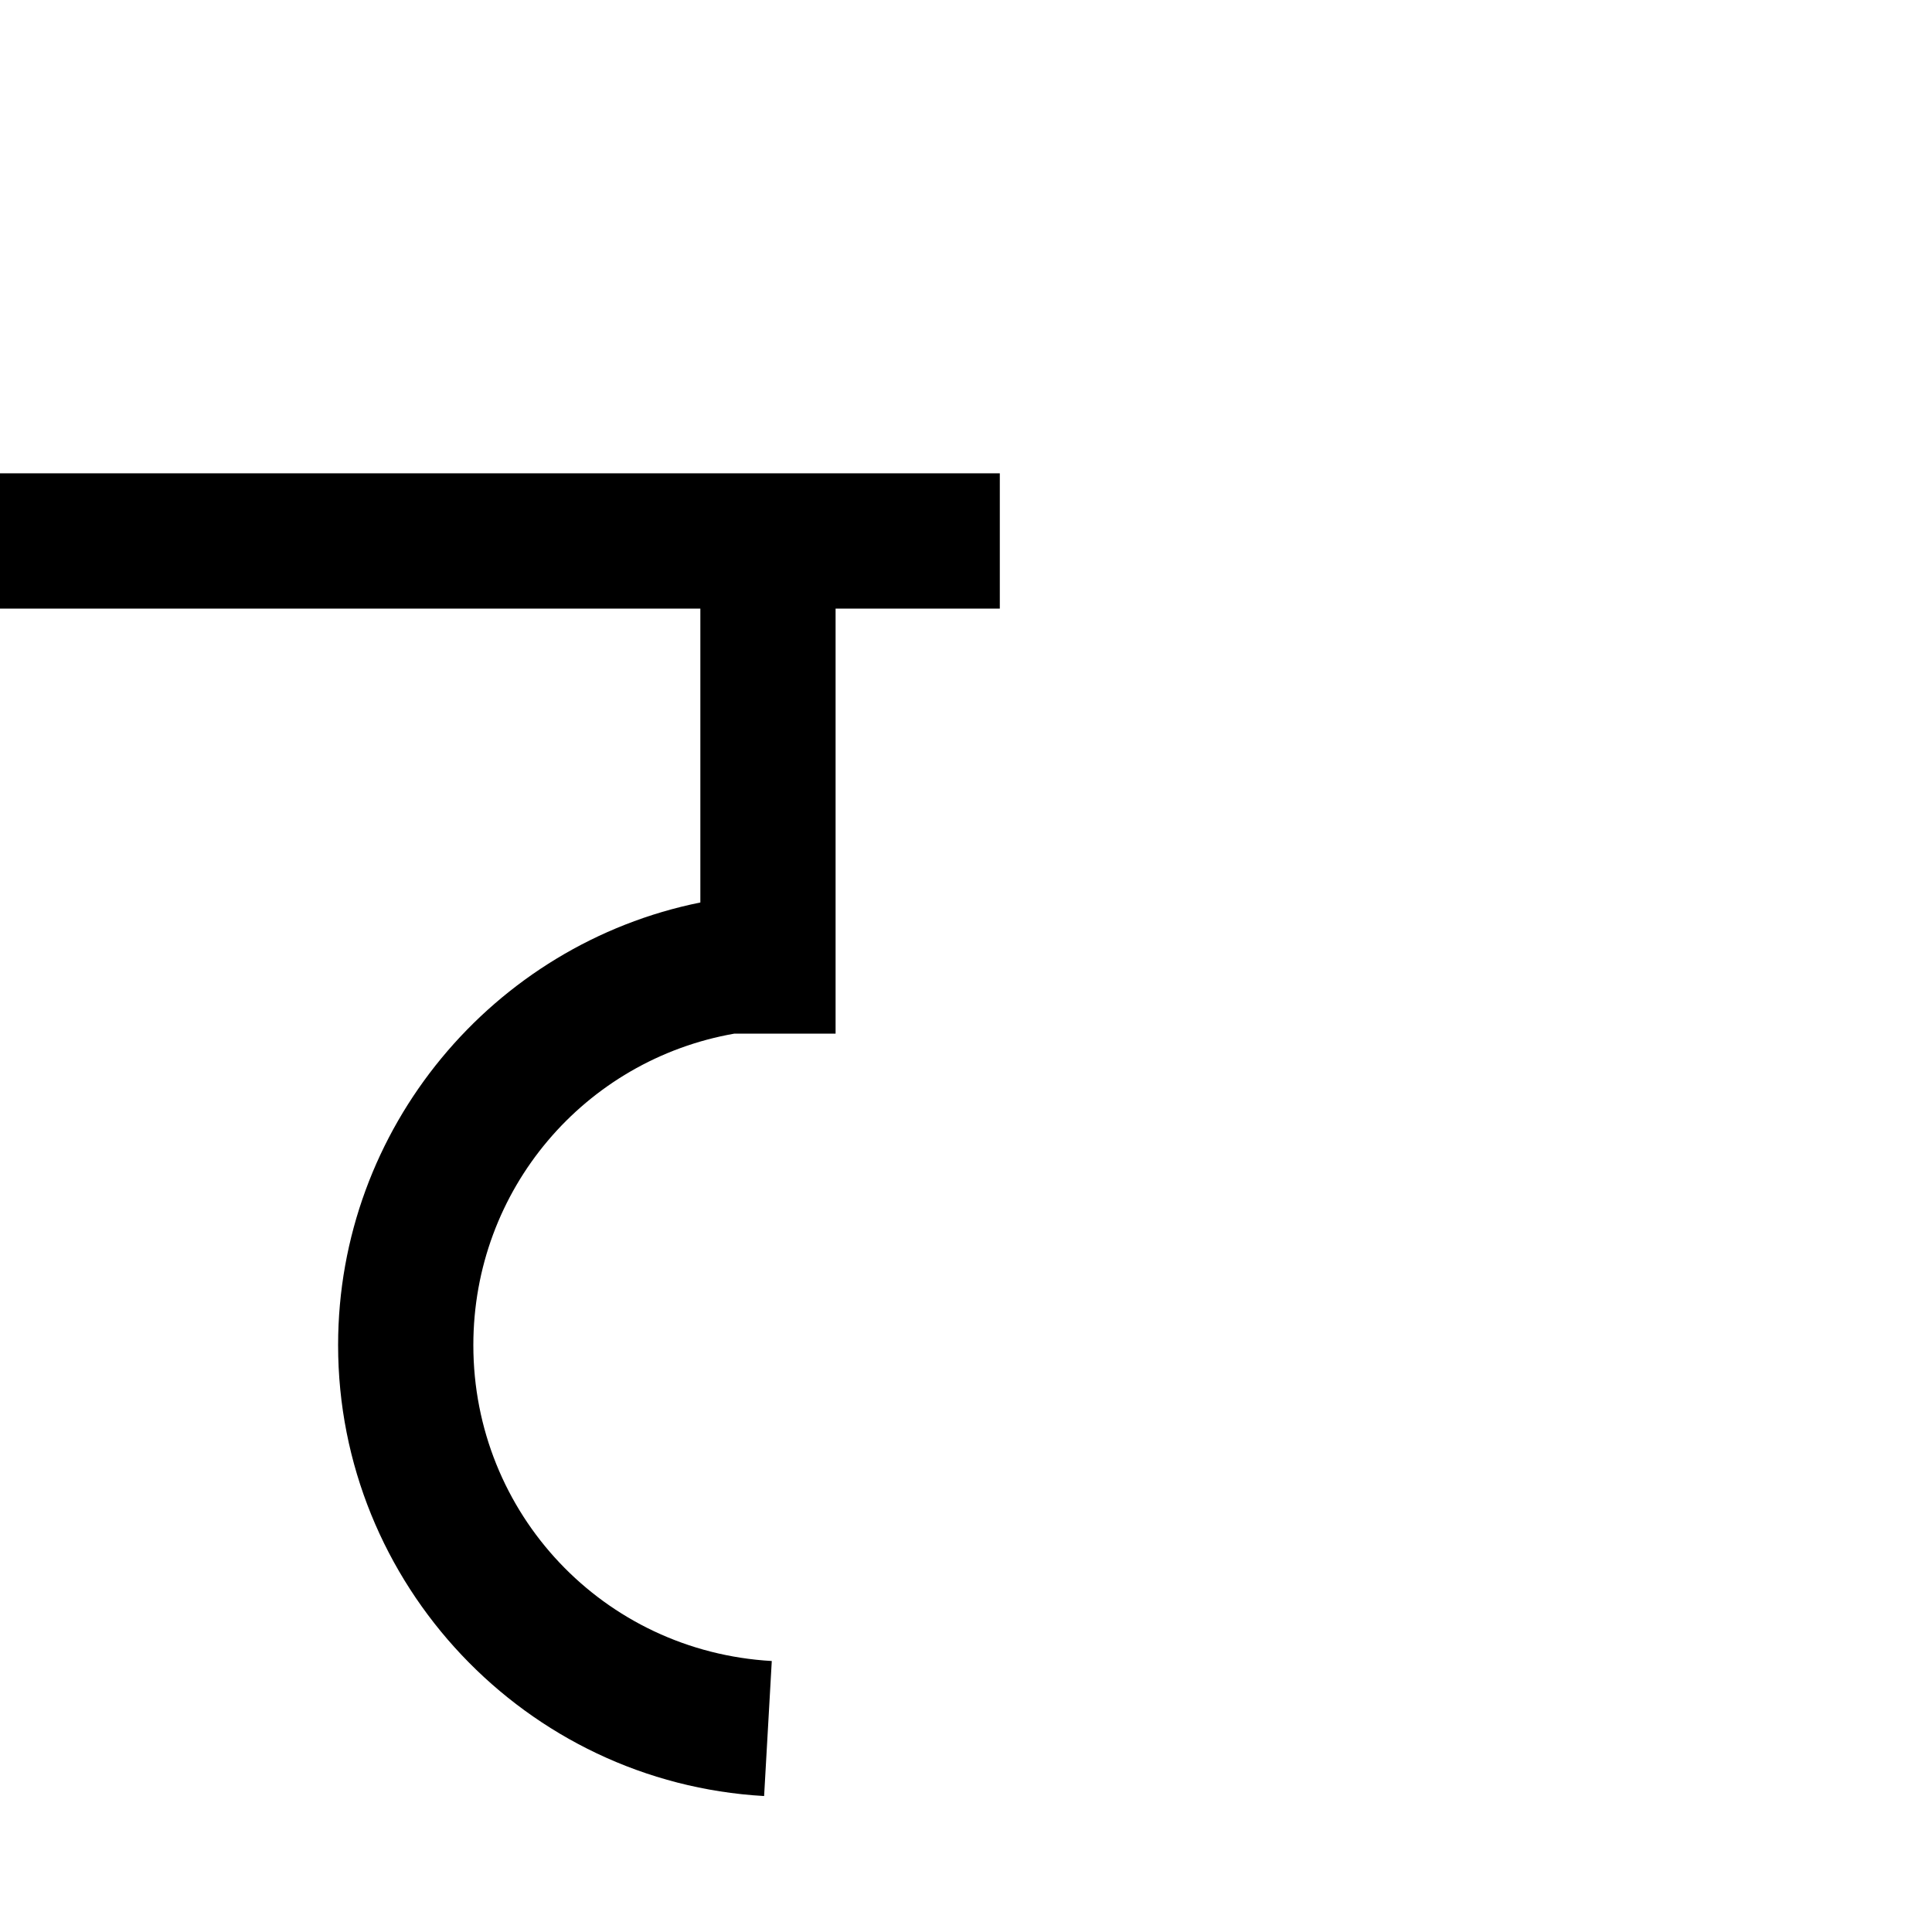
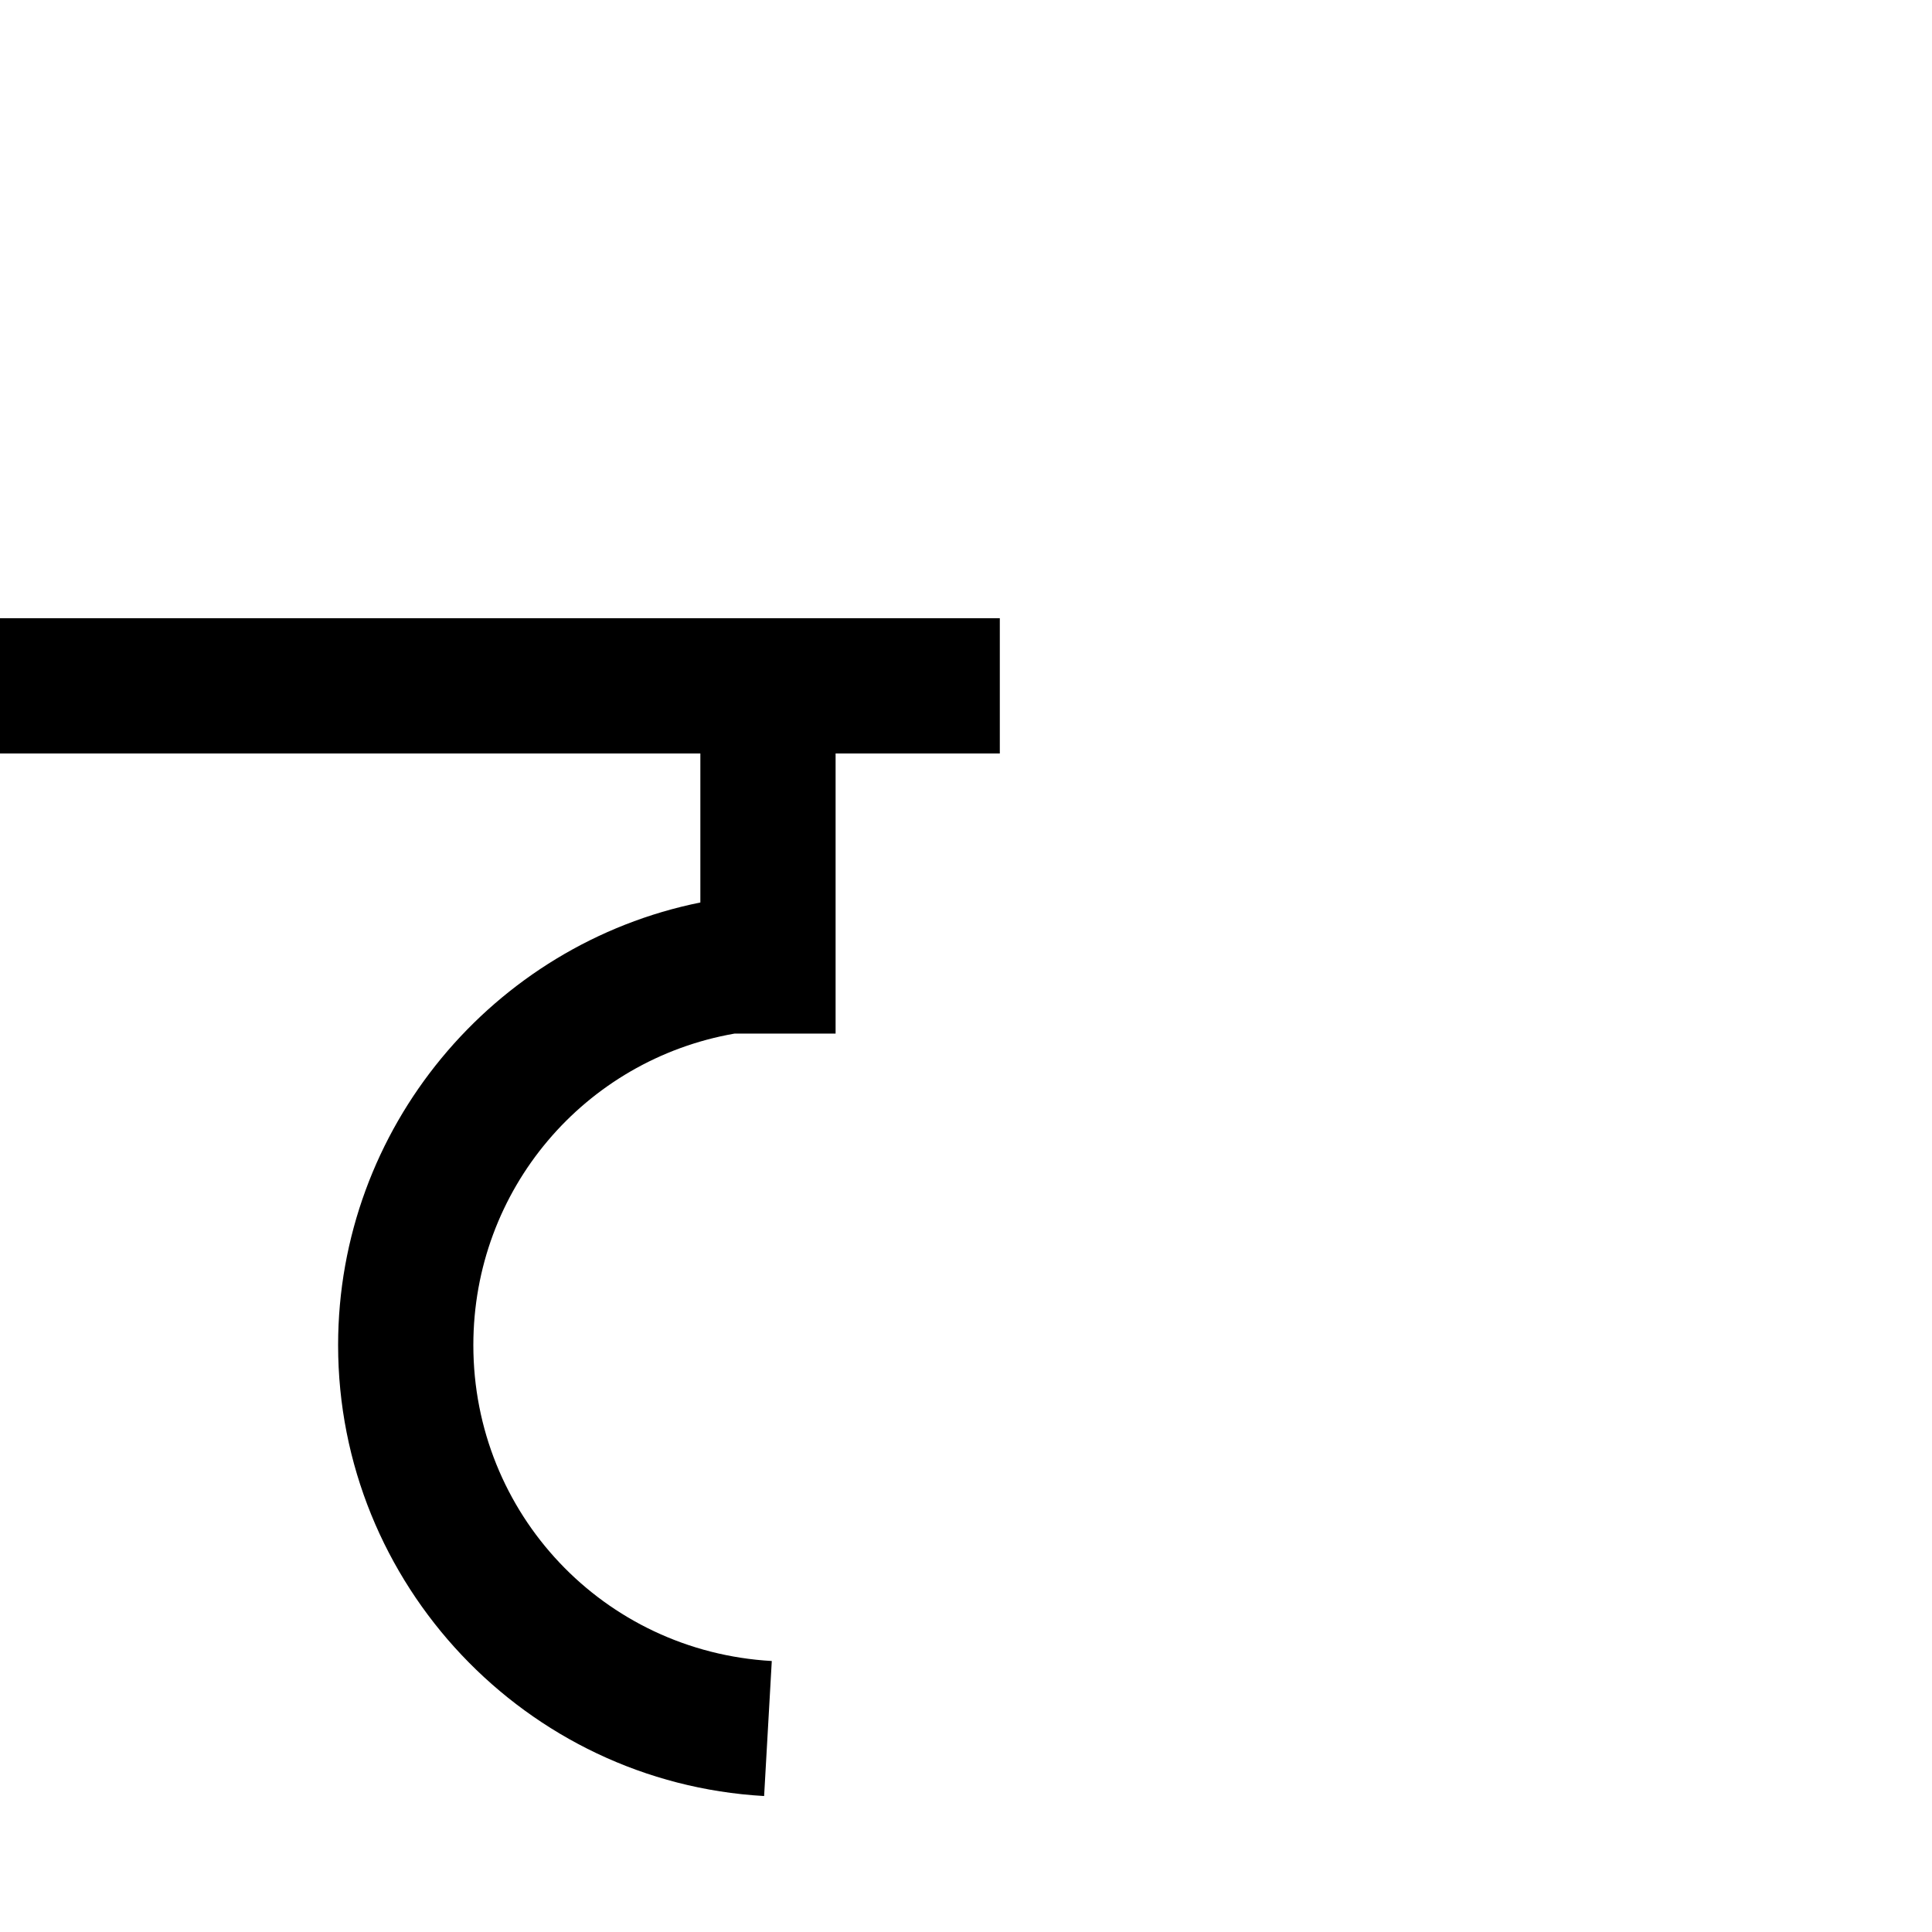
<svg xmlns="http://www.w3.org/2000/svg" width="1000pt" height="1000pt" viewBox="0 0 352.778 352.778" version="1.1" id="svg8">
  <defs id="defs2" />
  <g id="layer1" transform="translate(0,55.77775)">
-     <path style="color:#000000;font-style:normal;font-variant:normal;font-weight:normal;font-stretch:normal;font-size:medium;line-height:normal;font-family:sans-serif;font-variant-ligatures:normal;font-variant-position:normal;font-variant-caps:normal;font-variant-numeric:normal;font-variant-alternates:normal;font-feature-settings:normal;text-indent:0;text-align:start;text-decoration:none;text-decoration-line:none;text-decoration-style:solid;text-decoration-color:#000000;letter-spacing:normal;word-spacing:normal;text-transform:none;writing-mode:lr-tb;direction:ltr;text-orientation:mixed;dominant-baseline:auto;baseline-shift:baseline;text-anchor:start;white-space:normal;shape-padding:0;clip-rule:nonzero;display:inline;overflow:visible;visibility:visible;opacity:1;isolation:auto;mix-blend-mode:normal;color-interpolation:sRGB;color-interpolation-filters:linearRGB;solid-color:#000000;solid-opacity:1;vector-effect:none;fill:#000000;fill-opacity:1;fill-rule:nonzero;stroke:none;stroke-width:93.333;stroke-linecap:butt;stroke-linejoin:miter;stroke-miterlimit:4;stroke-dasharray:none;stroke-dashoffset:0;stroke-opacity:1;color-rendering:auto;image-rendering:auto;shape-rendering:auto;text-rendering:auto;enable-background:accumulate" d="M 0 326.664 L 0 420.002 L 483.336 420.002 L 483.336 622.832 C 340.298 651.705 233.334 778.535 233.334 928.334 C 233.334 1093.14 362.797 1230.161 527.338 1239.5 L 532.627 1146.316 C 416.577 1139.729 326.666 1044.571 326.666 928.334 C 326.666 820.871 403.519 731.433 506.824 713.336 L 576.666 713.336 L 576.666 420.002 L 690 420.002 L 690 326.664 L 0 326.664 z " transform="matrix(0.2645833,0,0,0.2645833,0,-55.77775)" id="path4705" />
+     <path style="color:#000000;font-style:normal;font-variant:normal;font-weight:normal;font-stretch:normal;font-size:medium;line-height:normal;font-family:sans-serif;font-variant-ligatures:normal;font-variant-position:normal;font-variant-caps:normal;font-variant-numeric:normal;font-variant-alternates:normal;font-feature-settings:normal;text-indent:0;text-align:start;text-decoration:none;text-decoration-line:none;text-decoration-style:solid;text-decoration-color:#000000;letter-spacing:normal;word-spacing:normal;text-transform:none;writing-mode:lr-tb;direction:ltr;text-orientation:mixed;dominant-baseline:auto;baseline-shift:baseline;text-anchor:start;white-space:normal;shape-padding:0;clip-rule:nonzero;display:inline;overflow:visible;visibility:visible;opacity:1;isolation:auto;mix-blend-mode:normal;color-interpolation:sRGB;color-interpolation-filters:linearRGB;solid-color:#000000;solid-opacity:1;vector-effect:none;fill:#000000;fill-opacity:1;fill-rule:nonzero;stroke:none;stroke-width:24.694;stroke-linecap:butt;stroke-linejoin:miter;stroke-miterlimit:4;stroke-dasharray:none;stroke-dashoffset:0;stroke-opacity:1;color-rendering:auto;image-rendering:auto;shape-rendering:auto;text-rendering:auto;enable-background:accumulate" d="m 0,57.11 v 24.696 h 127.883 v 27.207 c -37.846,7.639 -66.146,41.197 -66.146,80.831 8e-6,43.605 34.254,79.858 77.789,82.329 l 1.399,-24.655 c -30.705,-1.743 -54.494,-26.92 -54.494,-57.675 0,-28.433 20.334,-52.097 47.667,-56.885 h 18.479 V 81.806 h 29.986 V 57.11 Z" id="path4705" />
  </g>
</svg>
